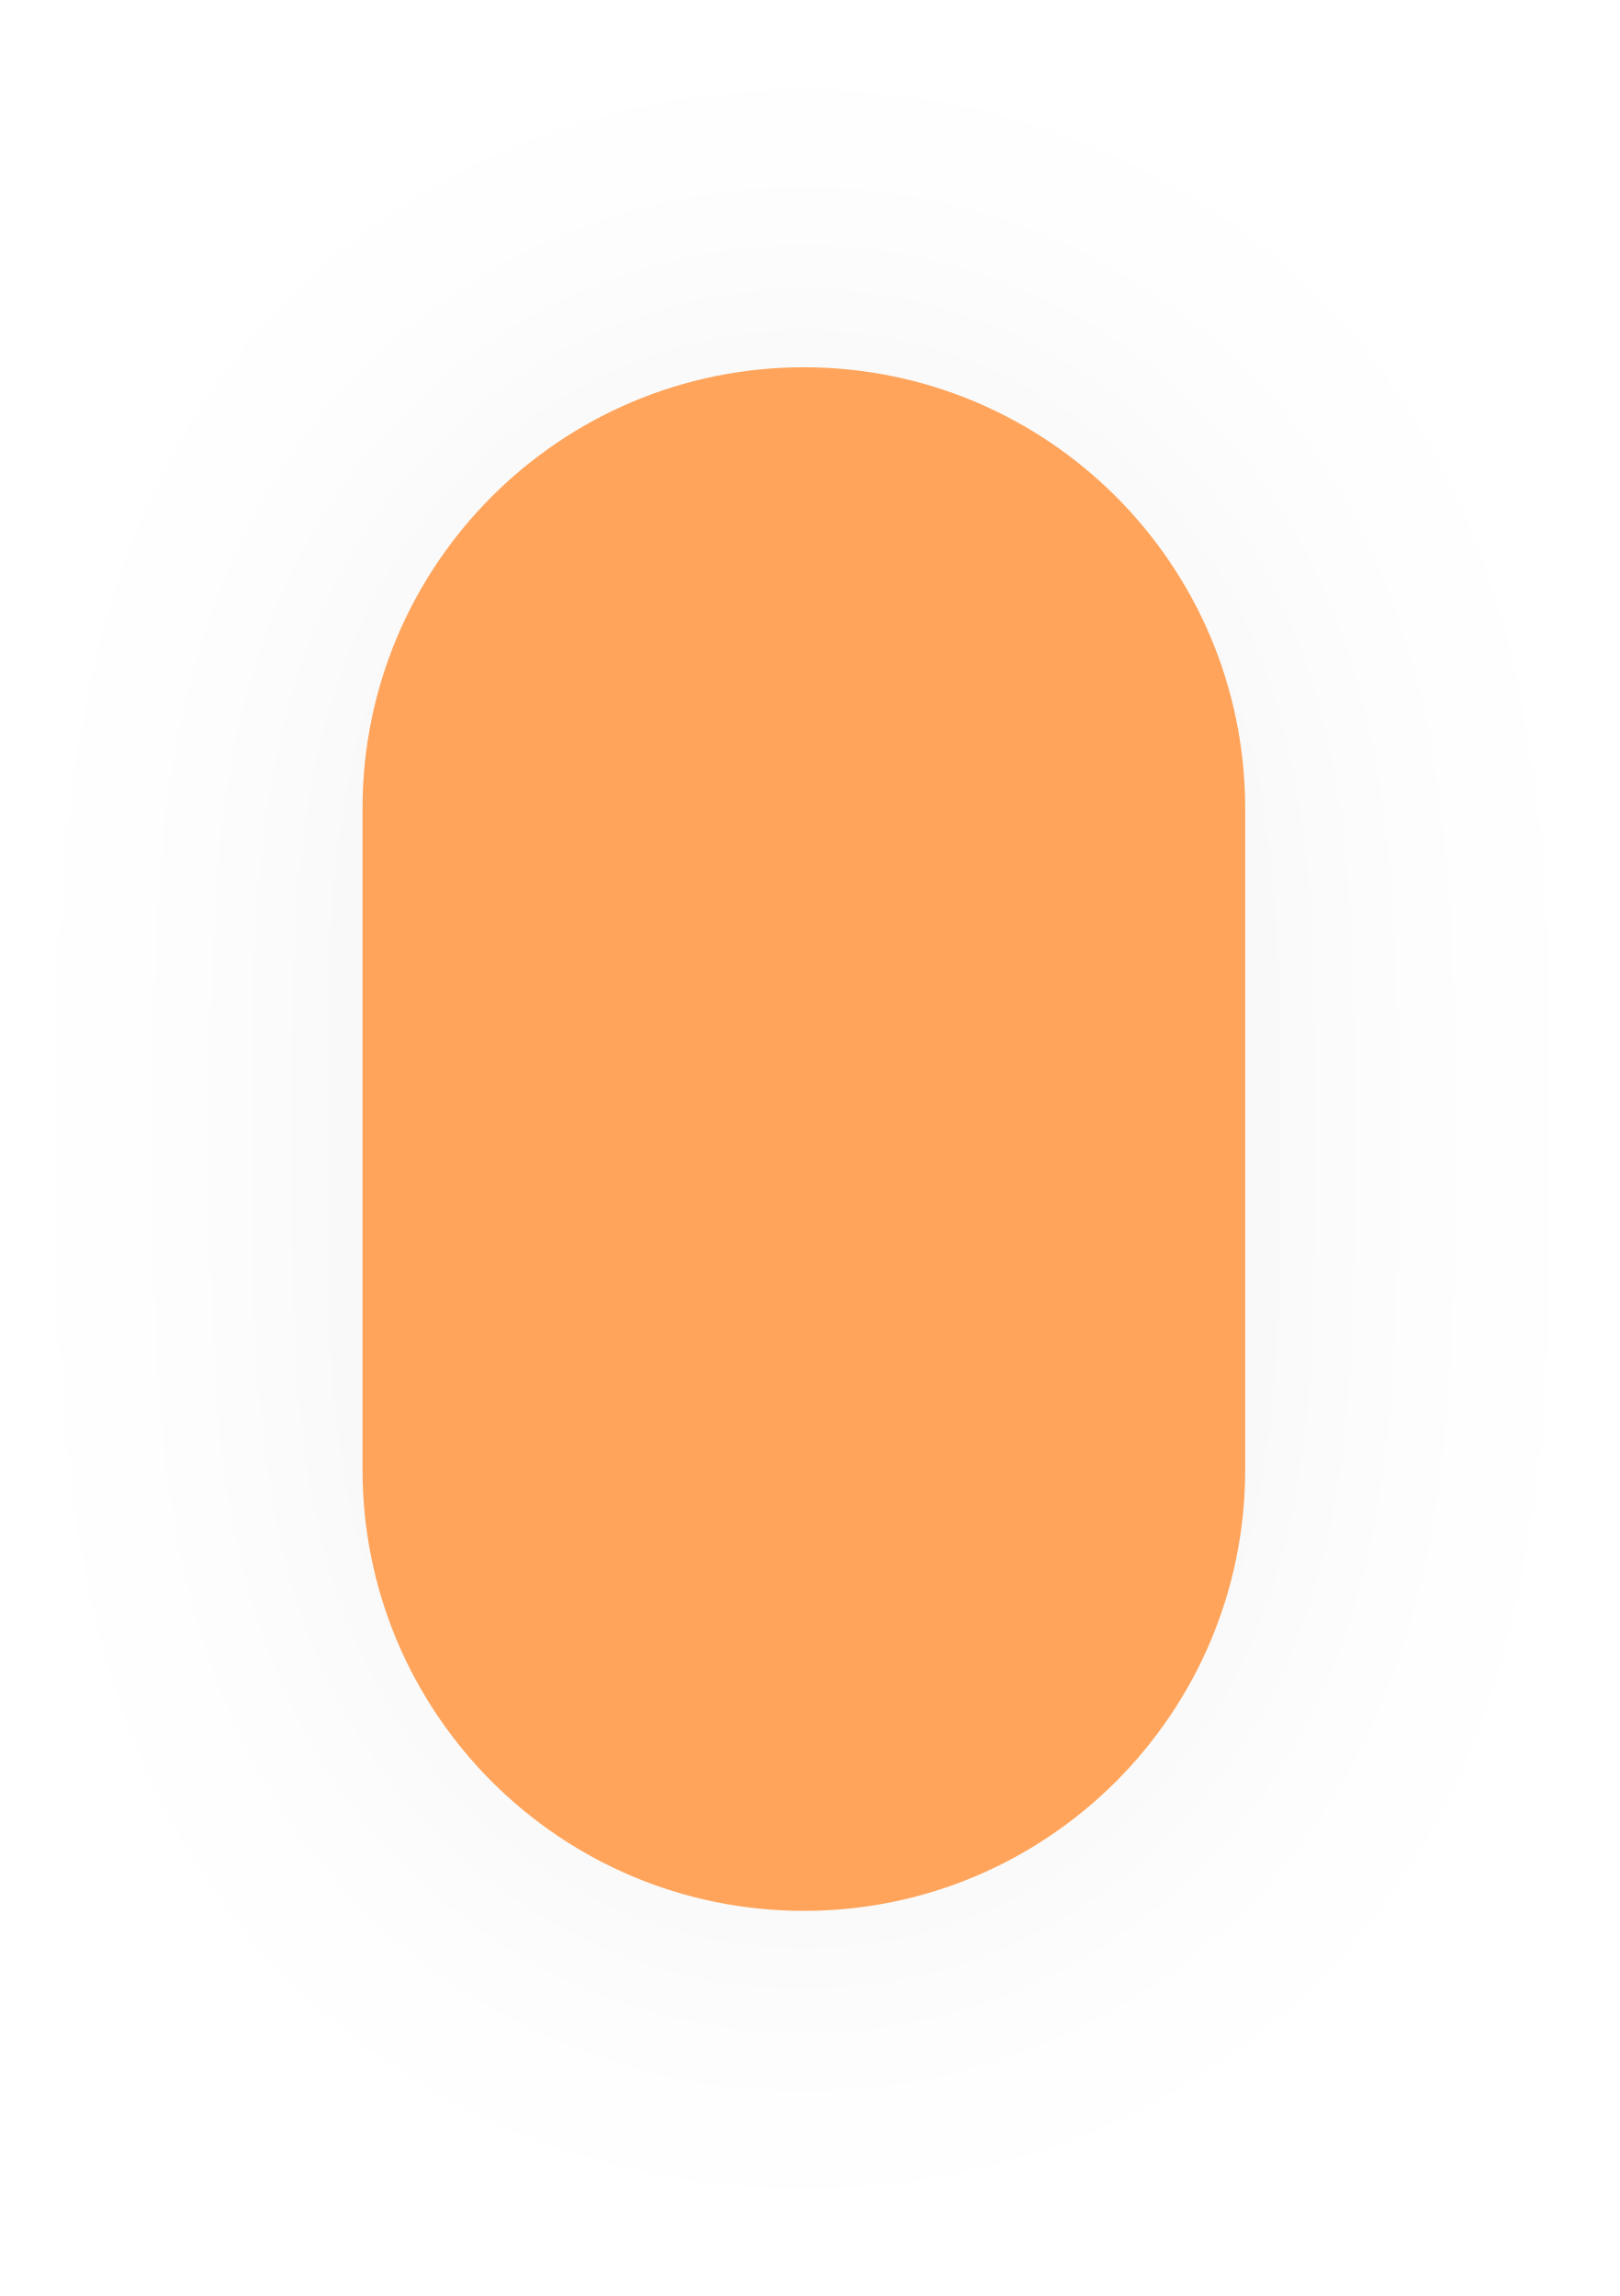
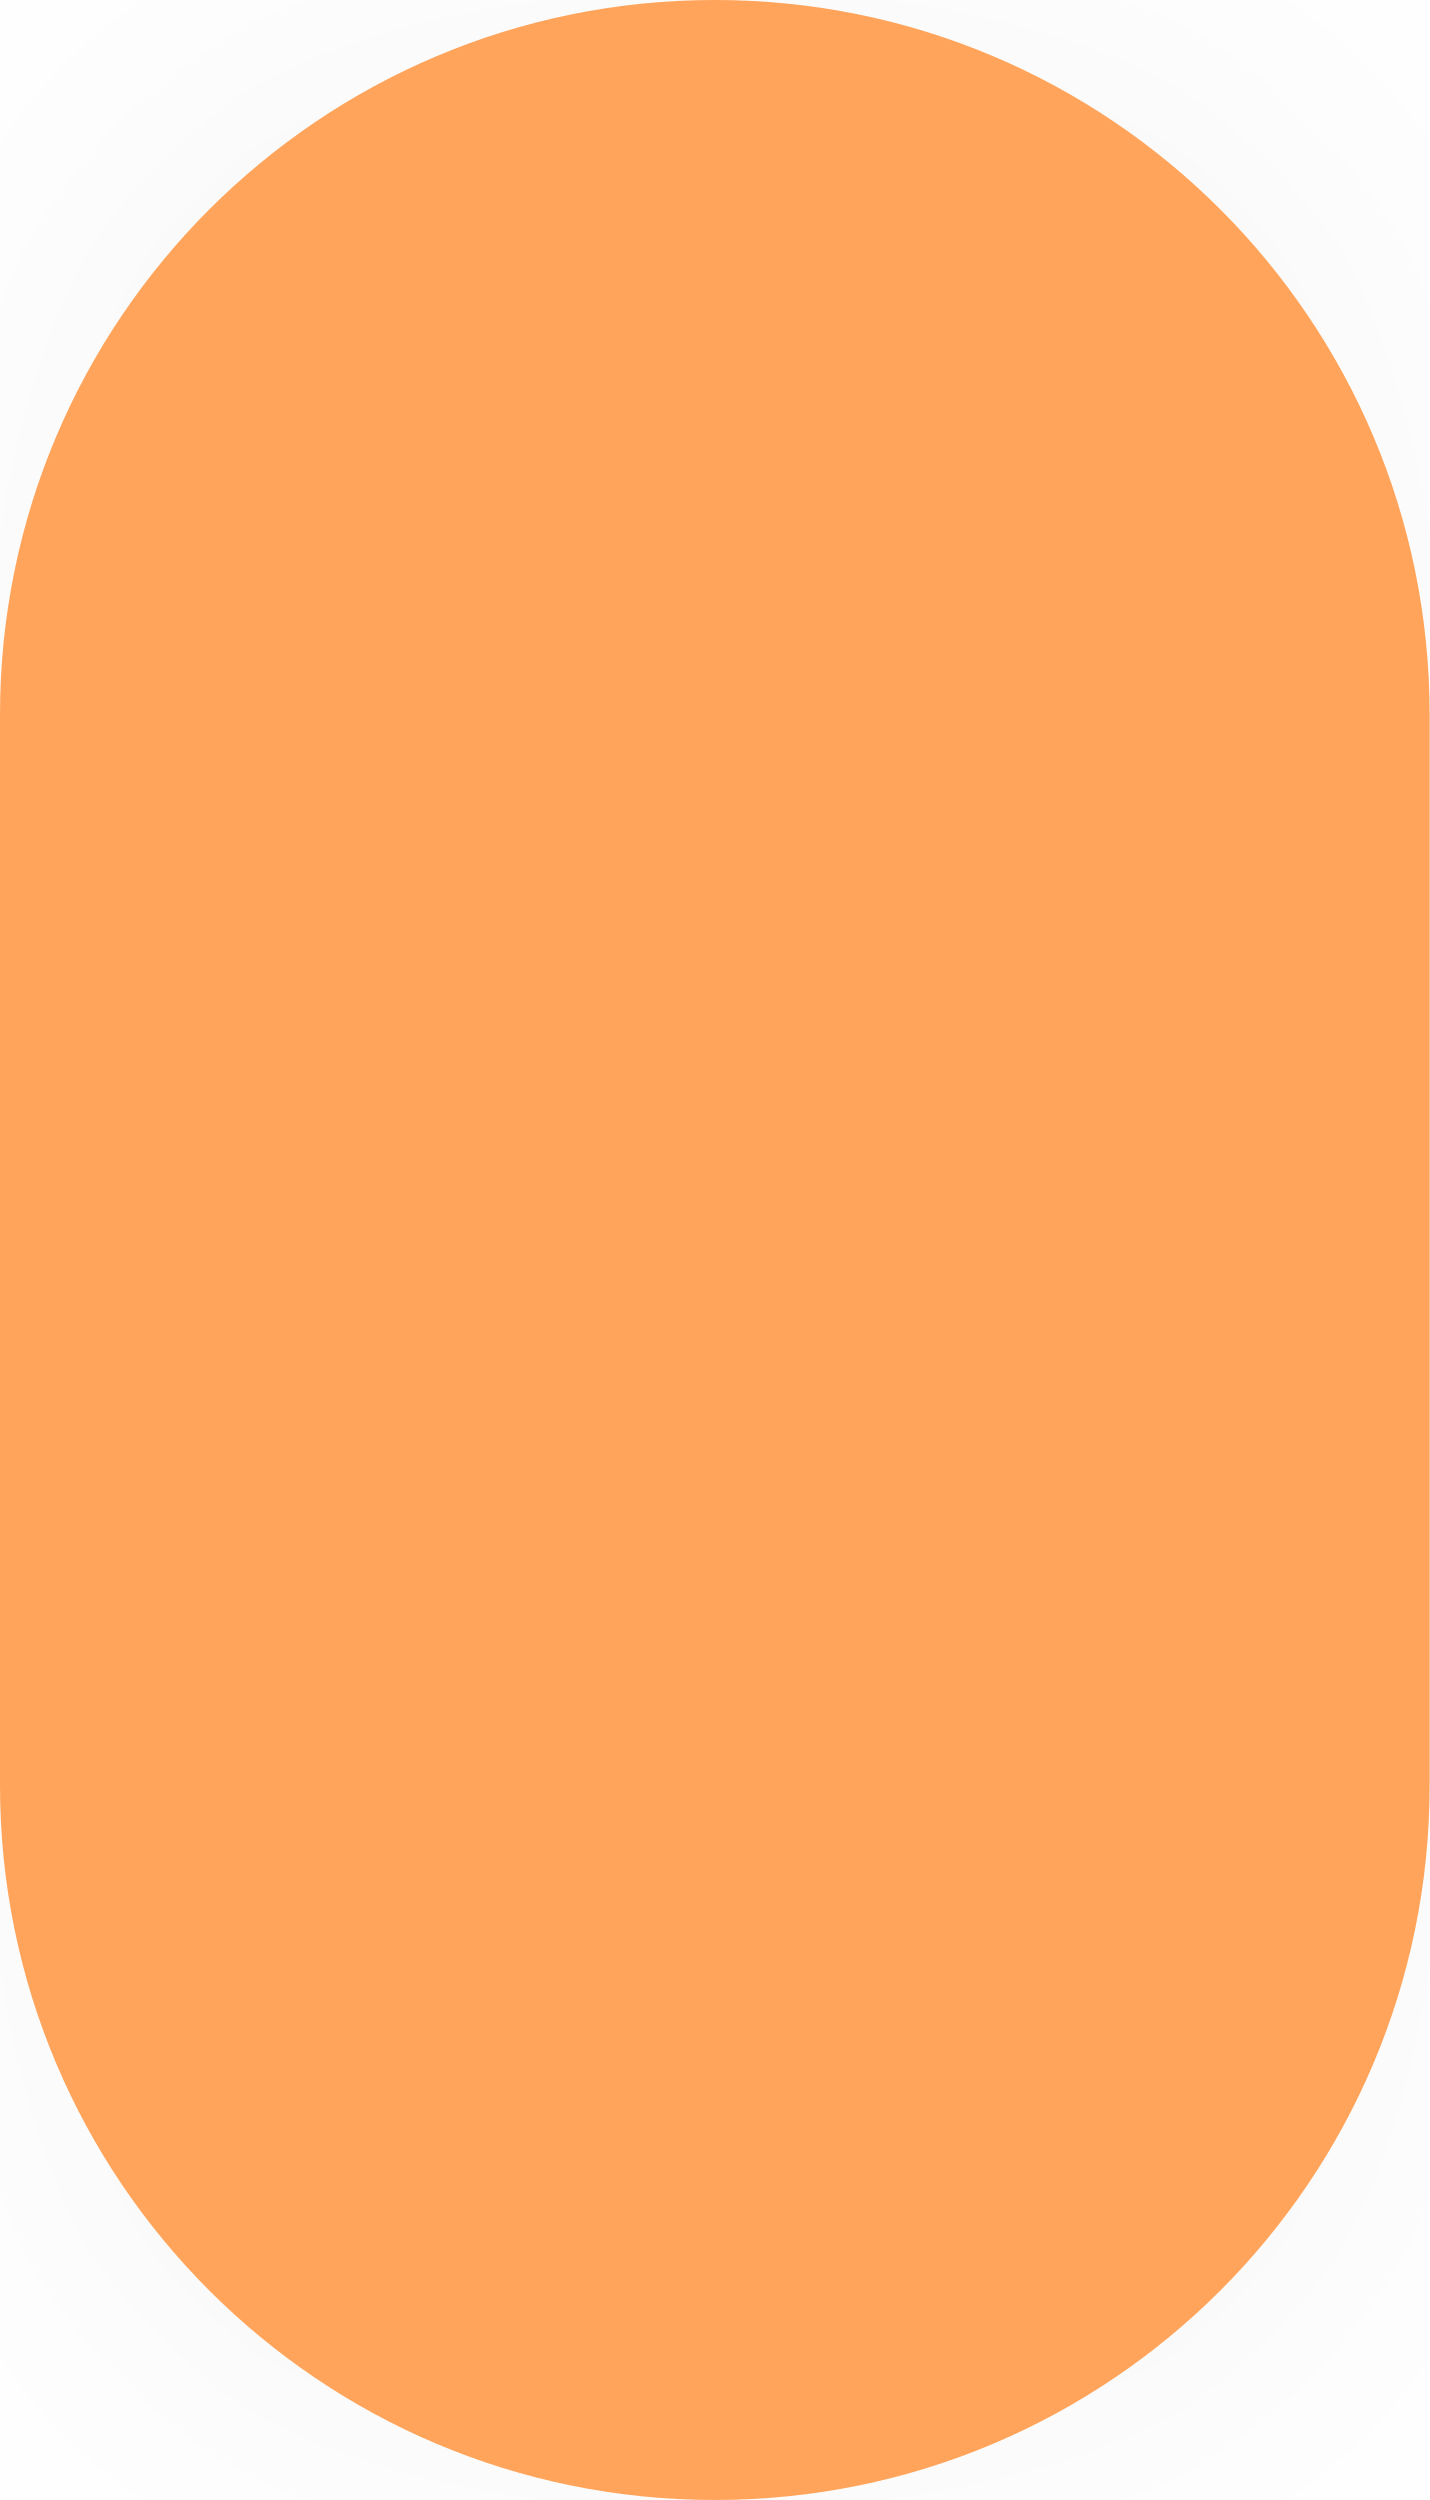
- <svg xmlns="http://www.w3.org/2000/svg" width="67" height="95" viewBox="0 0 67 95" fill="none">
-   <g filter="url(#filter0_d)">
-     <rect x="15" y="15.197" width="36.523" height="63.867" rx="18.262" fill="#FFA45A" />
+ <svg xmlns="http://www.w3.org/2000/svg" width="36.523" height="63.867" viewBox="0 0 36.523 63.867" fill="none" version="1.1" id="svg23">
+   <g filter="url(#filter0_d)" id="g4" transform="translate(-15.0002,-15.1974)">
+     <rect x="15" y="15.197" width="36.523" height="63.867" rx="18.262" fill="#ffa45a" id="rect2" />
  </g>
-   <defs>
+   <defs id="defs21">
    <filter id="filter0_d" x="0" y="0.197" width="66.523" height="93.867" filterUnits="userSpaceOnUse" color-interpolation-filters="sRGB">
-       <feFlood flood-opacity="0" result="BackgroundImageFix" />
-       <feColorMatrix in="SourceAlpha" type="matrix" values="0 0 0 0 0 0 0 0 0 0 0 0 0 0 0 0 0 0 127 0" />
-       <feOffset />
-       <feGaussianBlur stdDeviation="7.5" />
-       <feColorMatrix type="matrix" values="0 0 0 0 0 0 0 0 0 0 0 0 0 0 0 0 0 0 0.051 0" />
-       <feBlend mode="normal" in2="BackgroundImageFix" result="effect1_dropShadow" />
-       <feBlend mode="normal" in="SourceGraphic" in2="effect1_dropShadow" result="shape" />
+       <feFlood flood-opacity="0" result="BackgroundImageFix" id="feFlood6" />
+       <feColorMatrix in="SourceAlpha" type="matrix" values="0 0 0 0 0 0 0 0 0 0 0 0 0 0 0 0 0 0 127 0" id="feColorMatrix8" />
+       <feOffset id="feOffset10" />
+       <feGaussianBlur stdDeviation="7.5" id="feGaussianBlur12" />
+       <feColorMatrix type="matrix" values="0 0 0 0 0 0 0 0 0 0 0 0 0 0 0 0 0 0 0.051 0" id="feColorMatrix14" />
+       <feBlend mode="normal" in2="BackgroundImageFix" result="effect1_dropShadow" id="feBlend16" />
+       <feBlend mode="normal" in="SourceGraphic" in2="effect1_dropShadow" result="shape" id="feBlend18" />
    </filter>
  </defs>
</svg>
